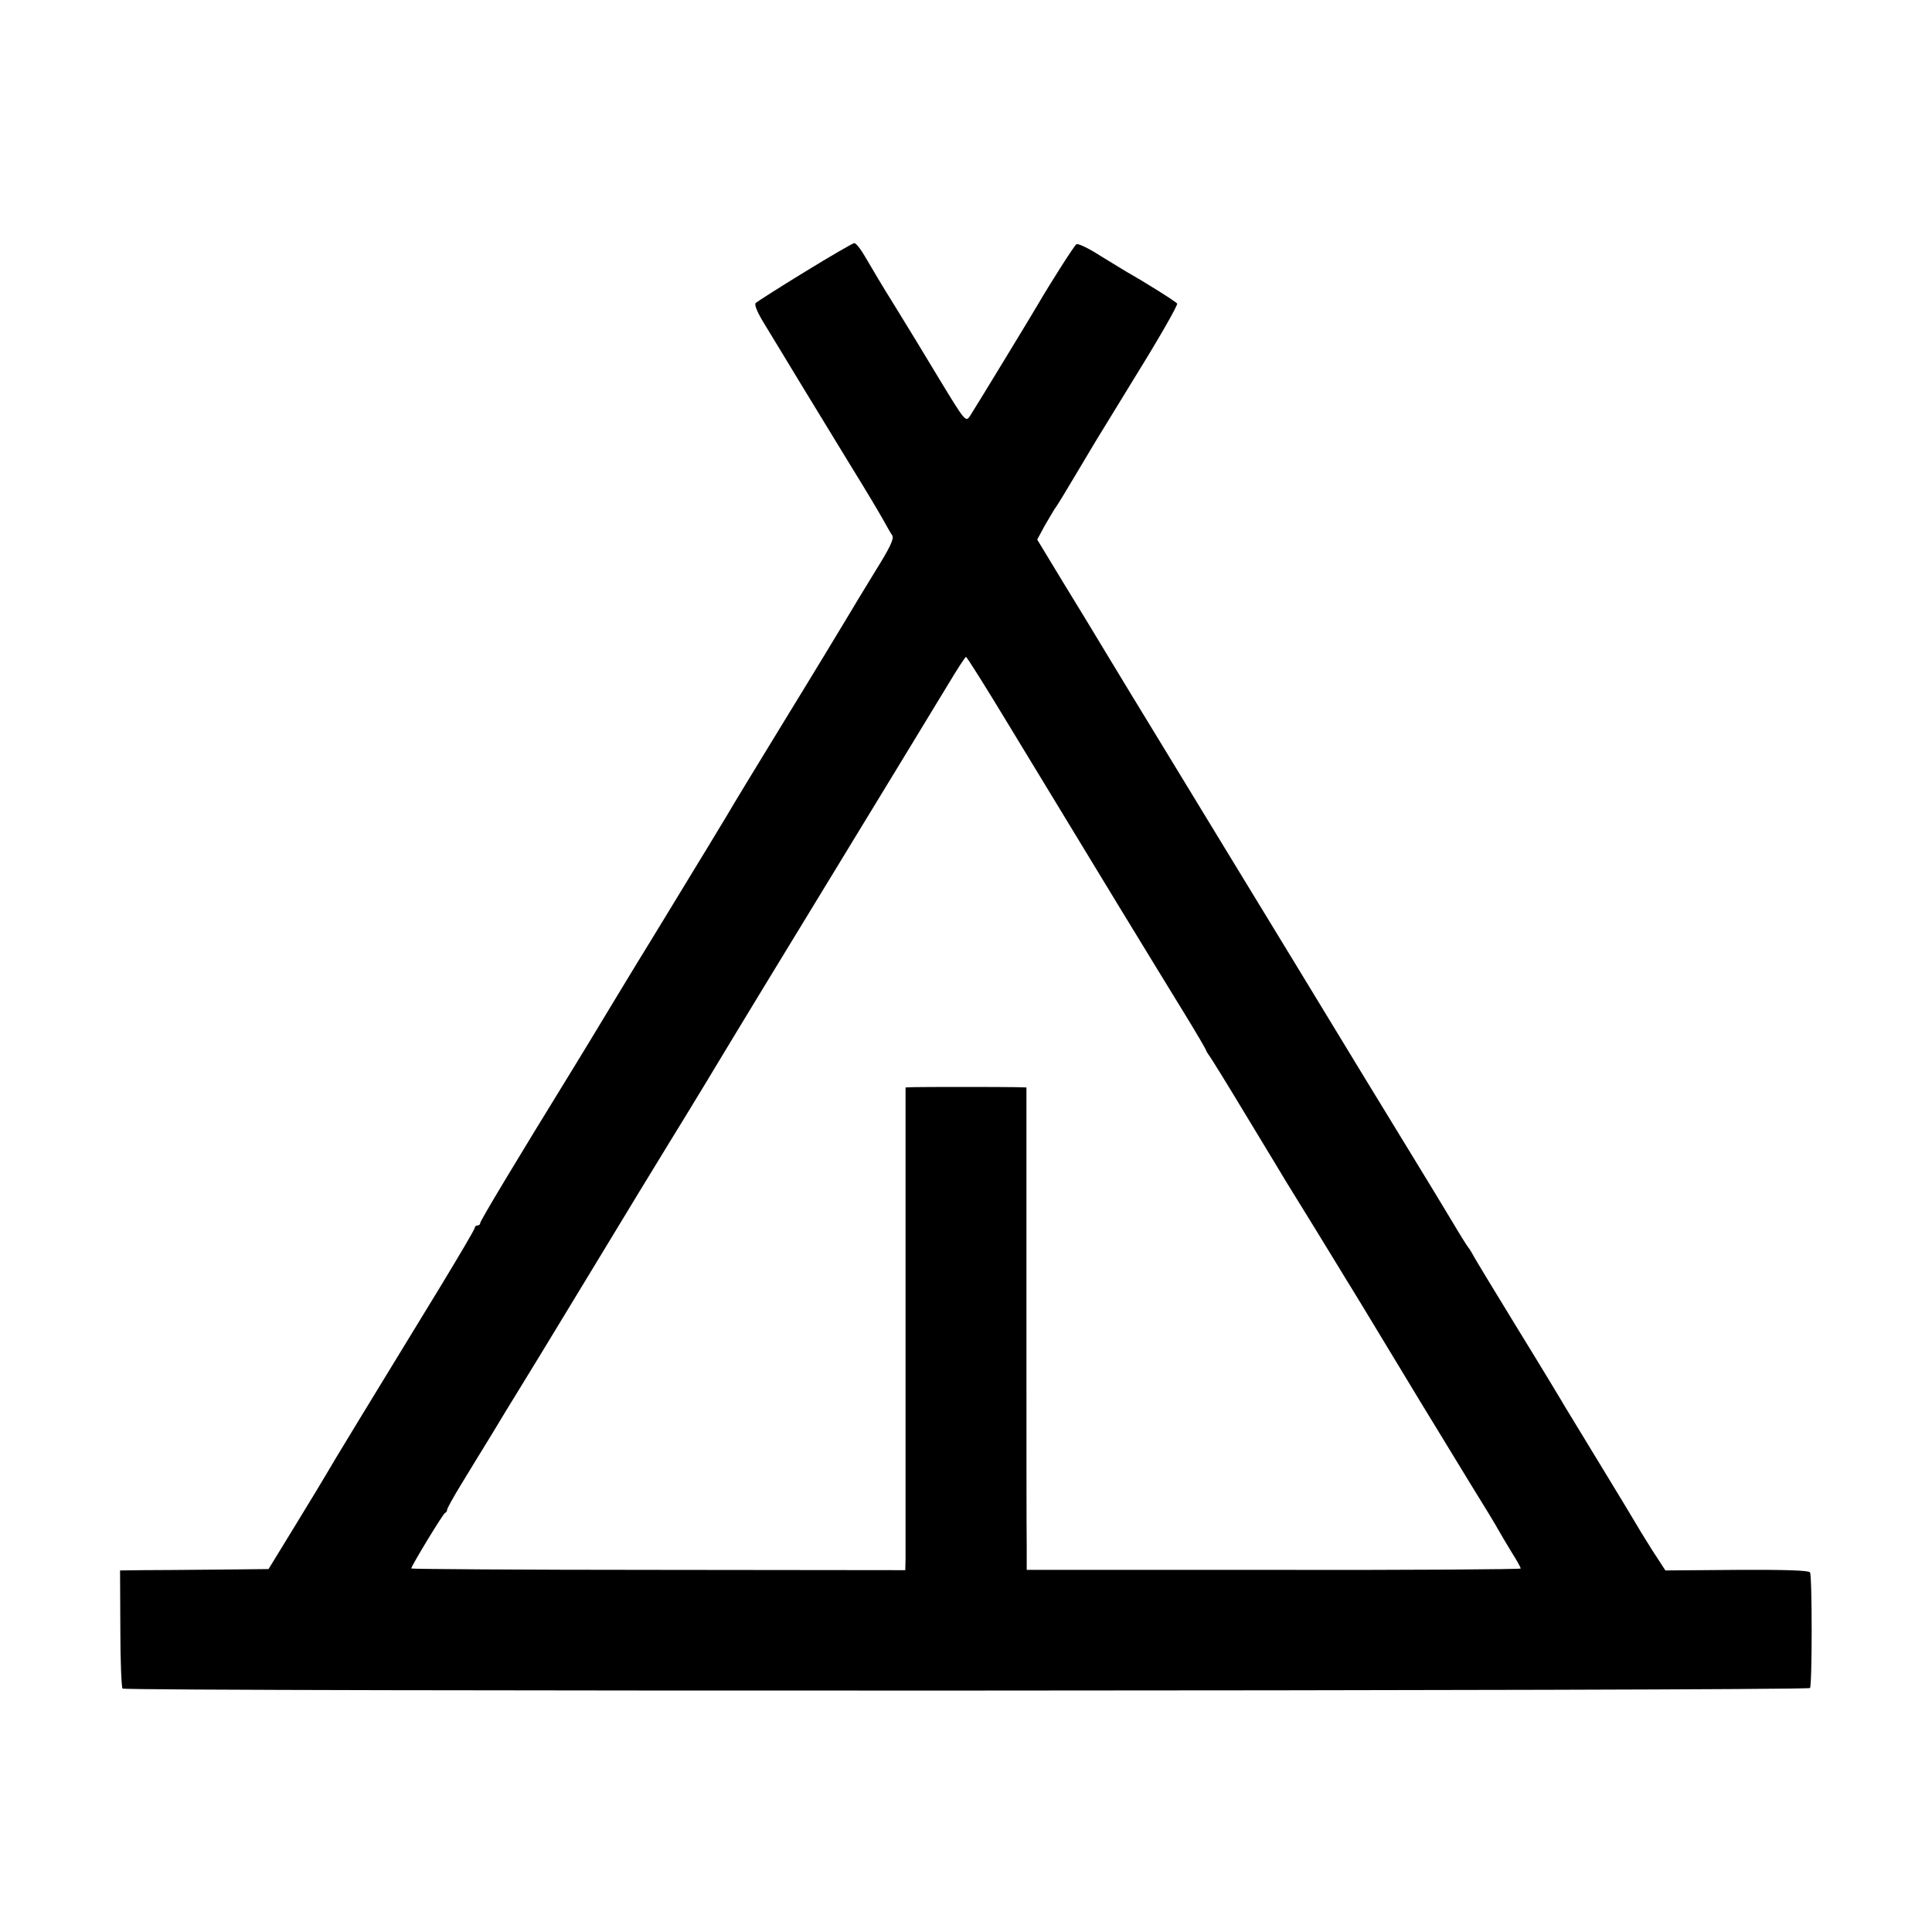
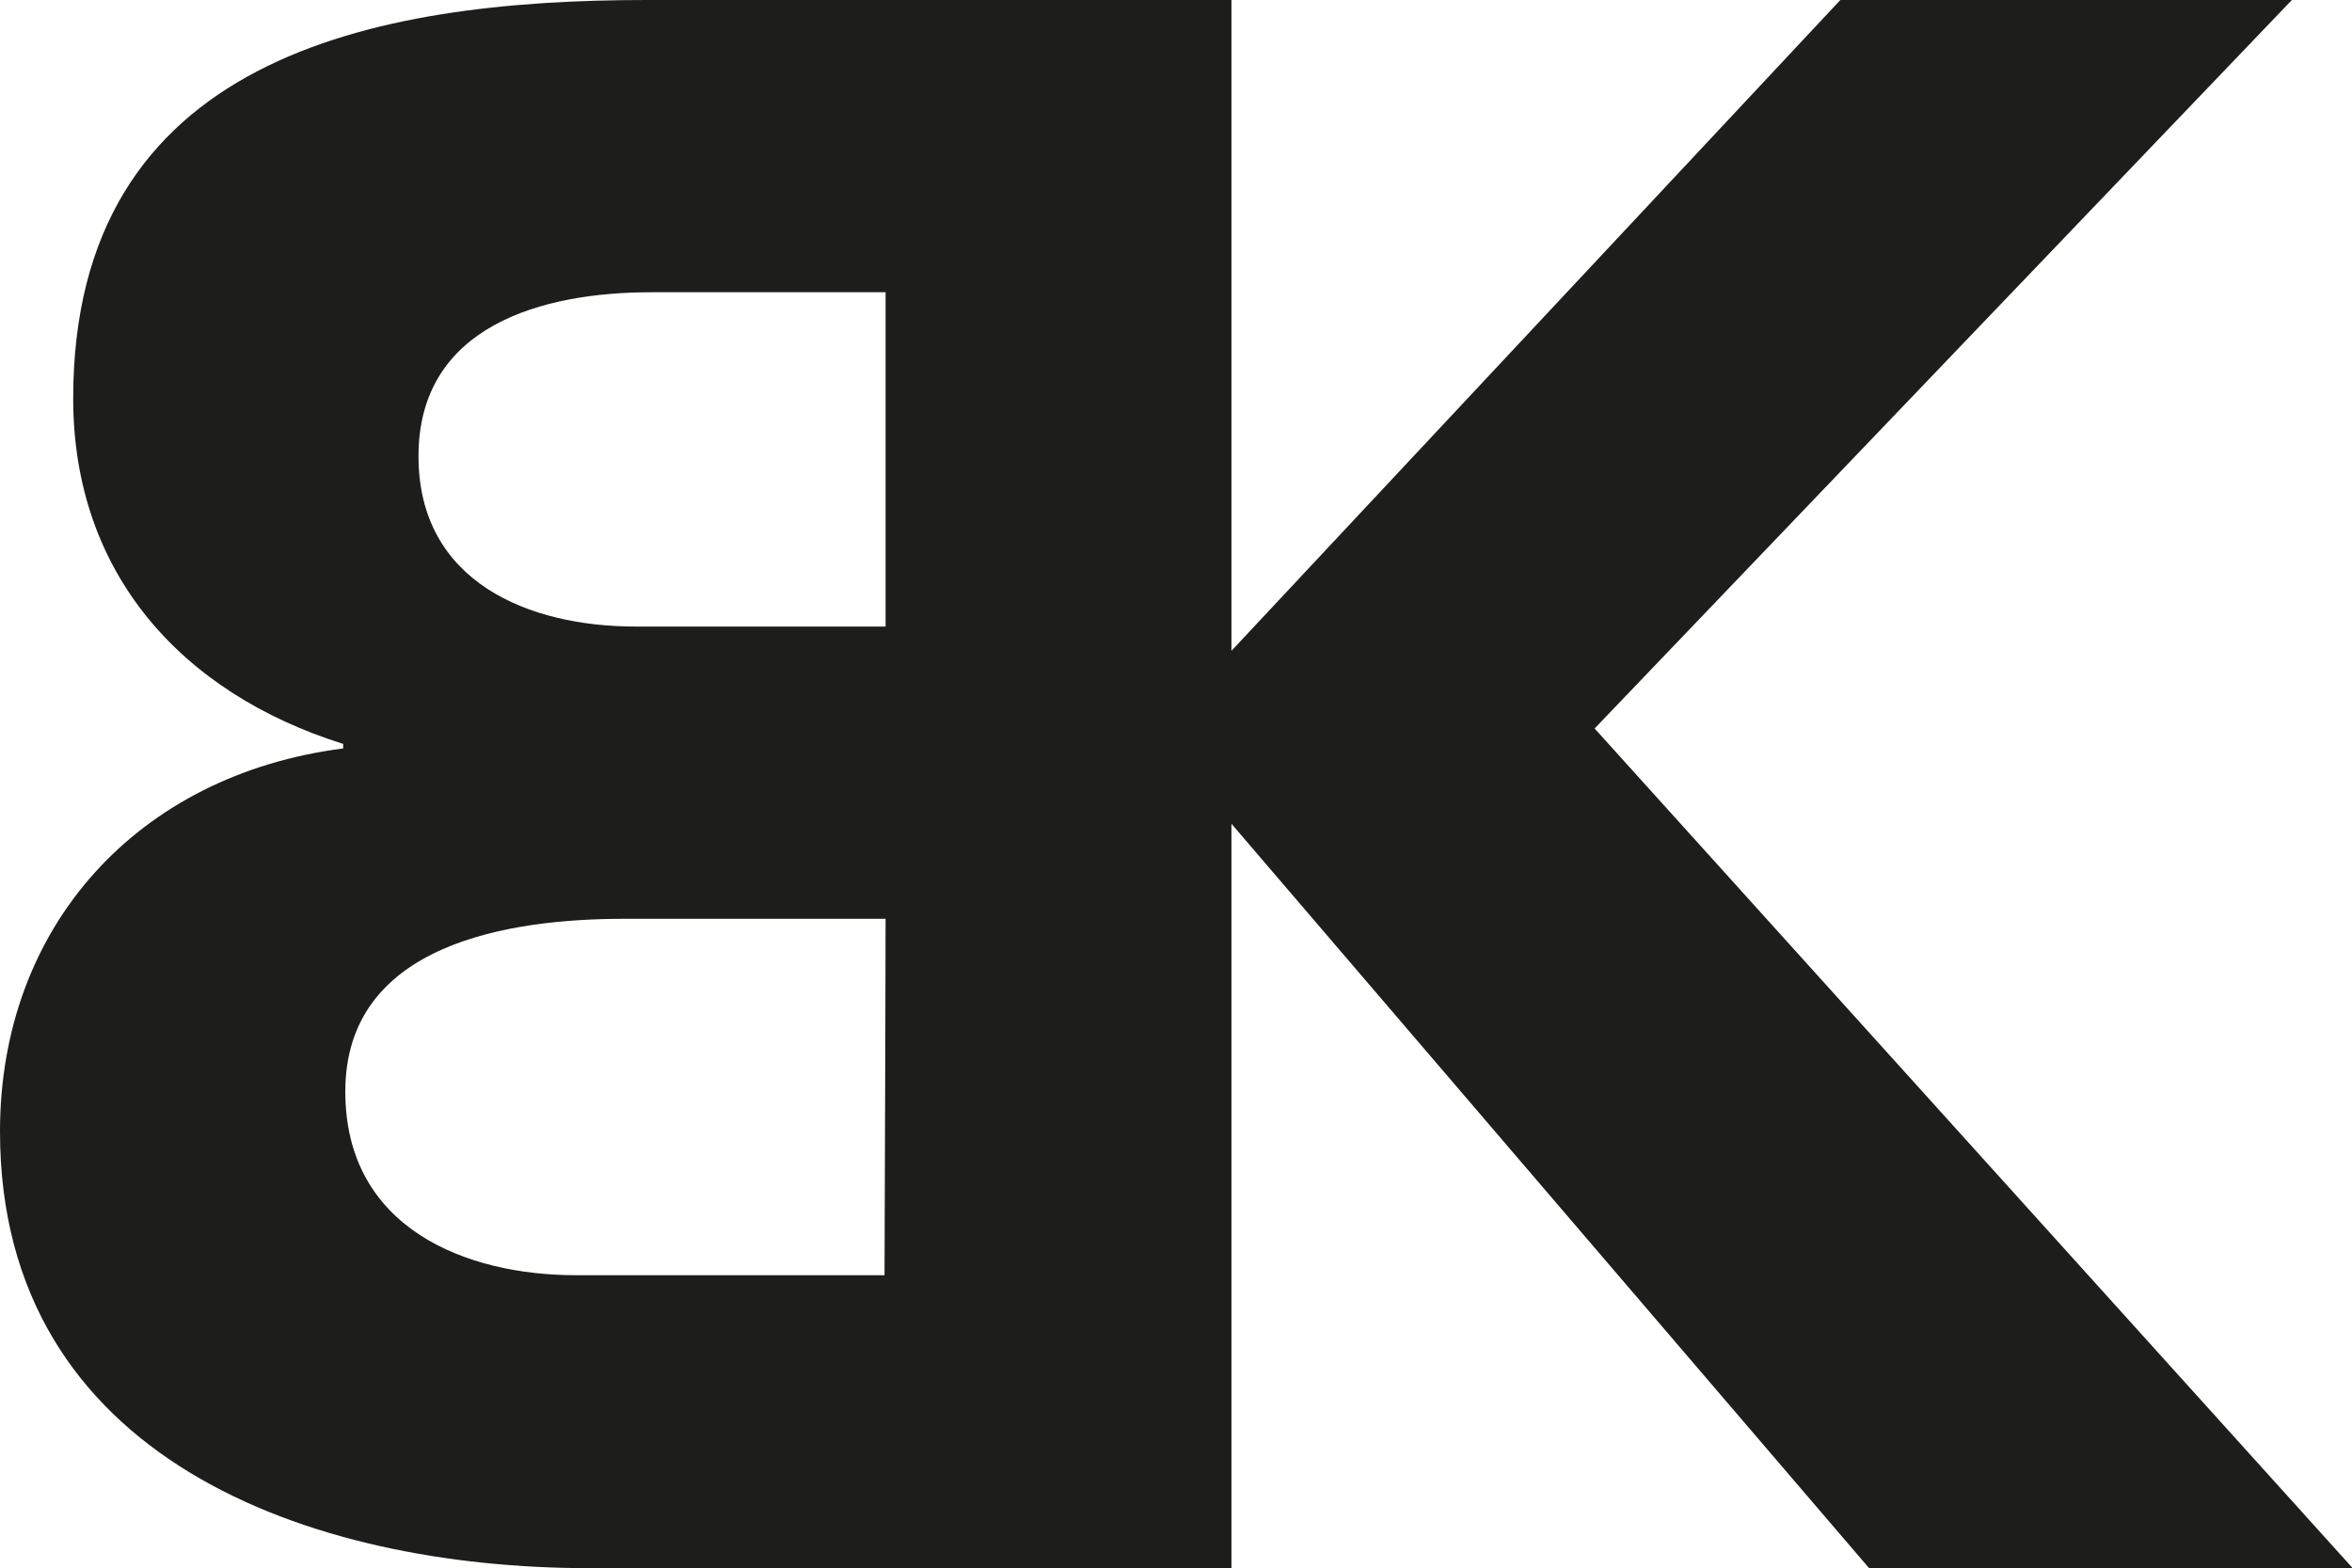
- <svg xmlns="http://www.w3.org/2000/svg" version="1.0" width="700pt" height="700pt" viewBox="0 0 700 700" preserveAspectRatio="xMidYMid meet">
-   <g transform="translate(0,700) scale(0.1,-0.1)" fill="#000000" stroke="none">
-     <path d="M2916 6015 c-93 -57 -173 -108 -178 -113 -6 -6 7 -36 33 -78 23 -38 86 -141 139 -229 54 -88 135 -221 180 -295 46 -74 94 -155 108 -180 14 -25 29 -52 35 -60 7 -12 -9 -45 -62 -130 -39 -63 -85 -140 -103 -170 -18 -30 -117 -194 -222 -365 -104 -170 -199 -326 -210 -346 -12 -19 -61 -102 -111 -183 -49 -81 -101 -166 -115 -189 -14 -23 -39 -64 -55 -90 -17 -27 -77 -126 -134 -220 -57 -95 -127 -210 -156 -257 -194 -315 -325 -533 -325 -541 0 -5 -4 -9 -10 -9 -5 0 -10 -4 -10 -9 0 -5 -55 -98 -121 -207 -247 -404 -403 -660 -416 -684 -8 -14 -58 -97 -112 -185 l-98 -160 -189 -2 c-104 -1 -225 -2 -269 -2 l-80 -1 1 -210 c0 -116 4 -213 8 -218 11 -11 6107 -9 6114 2 8 13 8 406 0 419 -4 7 -88 10 -265 9 l-259 -2 -50 77 c-27 43 -54 87 -60 98 -6 11 -62 103 -124 205 -62 102 -120 197 -129 212 -9 16 -85 142 -170 280 -85 139 -160 262 -165 273 -6 11 -13 22 -16 25 -3 3 -30 46 -59 95 -30 50 -102 169 -161 265 -59 96 -240 393 -402 660 -163 267 -371 609 -463 760 -92 151 -194 318 -225 370 -31 52 -101 167 -155 255 l-97 160 27 50 c16 27 32 55 36 61 5 5 38 59 74 120 36 60 69 116 74 124 5 8 75 122 155 253 81 131 144 242 141 247 -4 7 -114 76 -183 115 -10 6 -52 32 -95 58 -42 27 -81 46 -87 42 -8 -5 -94 -140 -140 -219 -19 -33 -221 -365 -246 -404 -15 -22 -18 -18 -111 135 -52 87 -123 203 -157 258 -67 108 -67 110 -111 184 -16 28 -34 51 -40 50 -5 0 -86 -47 -179 -104z m739 -1642 c319 -526 519 -854 637 -1046 43 -70 78 -130 78 -133 0 -2 5 -10 10 -17 6 -7 69 -109 140 -227 72 -118 134 -222 139 -230 5 -8 55 -89 111 -180 56 -91 105 -172 110 -180 9 -14 52 -84 270 -445 54 -88 135 -221 180 -295 46 -74 91 -148 100 -165 9 -16 31 -53 48 -81 18 -28 32 -54 32 -57 0 -3 -403 -6 -895 -5 l-895 0 0 81 c-1 45 -1 439 -1 875 l0 792 -37 1 c-57 1 -344 1 -374 0 l-27 -1 0 -832 c0 -458 0 -852 0 -875 l-1 -42 -895 1 c-492 0 -895 3 -895 5 0 9 115 198 122 201 5 2 8 7 8 12 0 5 23 46 51 92 28 46 78 128 112 183 33 55 70 116 82 135 12 19 132 215 265 435 133 220 266 438 295 485 65 105 206 338 220 362 6 10 172 284 370 608 198 325 387 635 420 690 33 55 62 100 65 100 3 0 73 -111 155 -247z" />
-   </g>
+ <svg xmlns="http://www.w3.org/2000/svg" viewBox="0 0 98.97 65.98">
+   <defs>
+     <style>.a{
+       fill:#1d1d1b;
+       }
+     </style>
+   </defs>
+   <path class="a" d="M51.81,66h-27C13.05,66,0,61.41,0,47.62,0,39,5.78,32.61,14.44,31.5v-.19C7.64,29.17,3.08,24.13,3.08,16.77,3.08,2.42,15.66,0,27.21,0h24.6ZM37.27,12.3H27.4c-4.57,0-9.79,1.4-9.79,6.9,0,5.31,4.66,7.17,9.13,7.17H37.27Zm0,26.37h-11c-4.75,0-11.74,1-11.74,7.27,0,5.78,5.12,7.73,9.69,7.73h13Z" />
+   <path class="a" d="M37.28,0H51.81V27.4L77.44,0h19L67.1,30.66,99,66H78.65L51.81,34.66V66H37.28Z" />
</svg>
